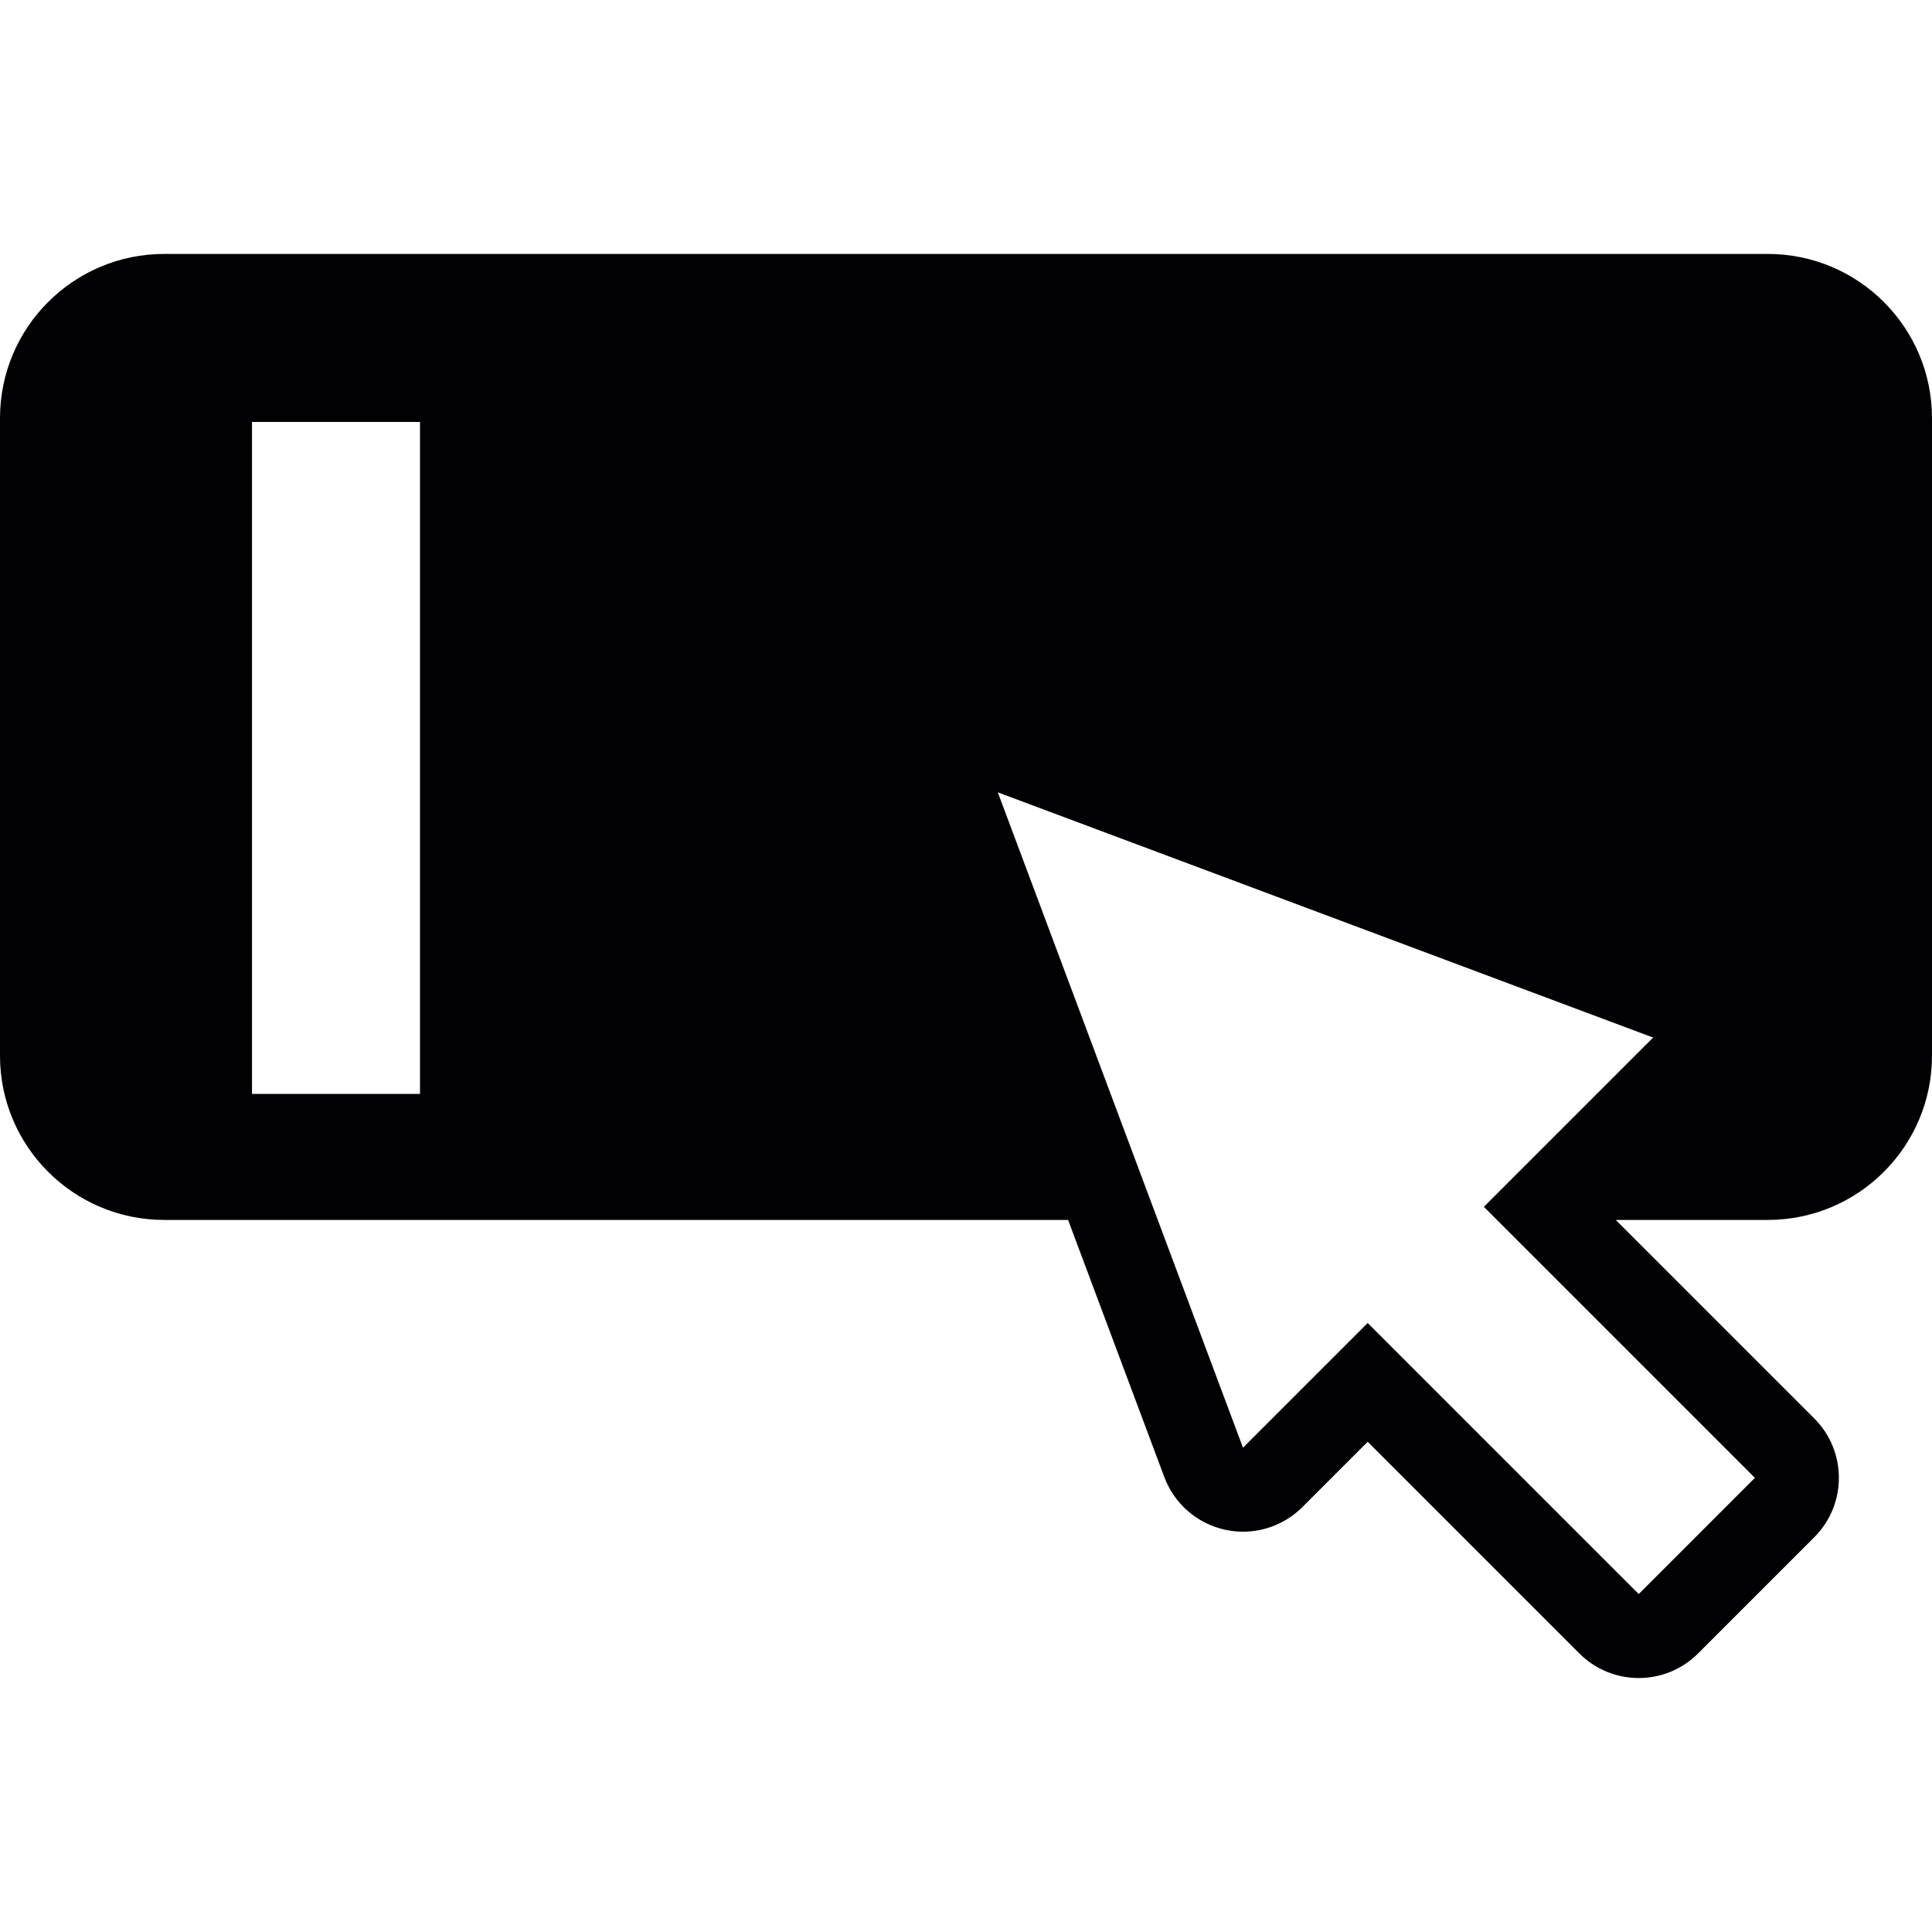
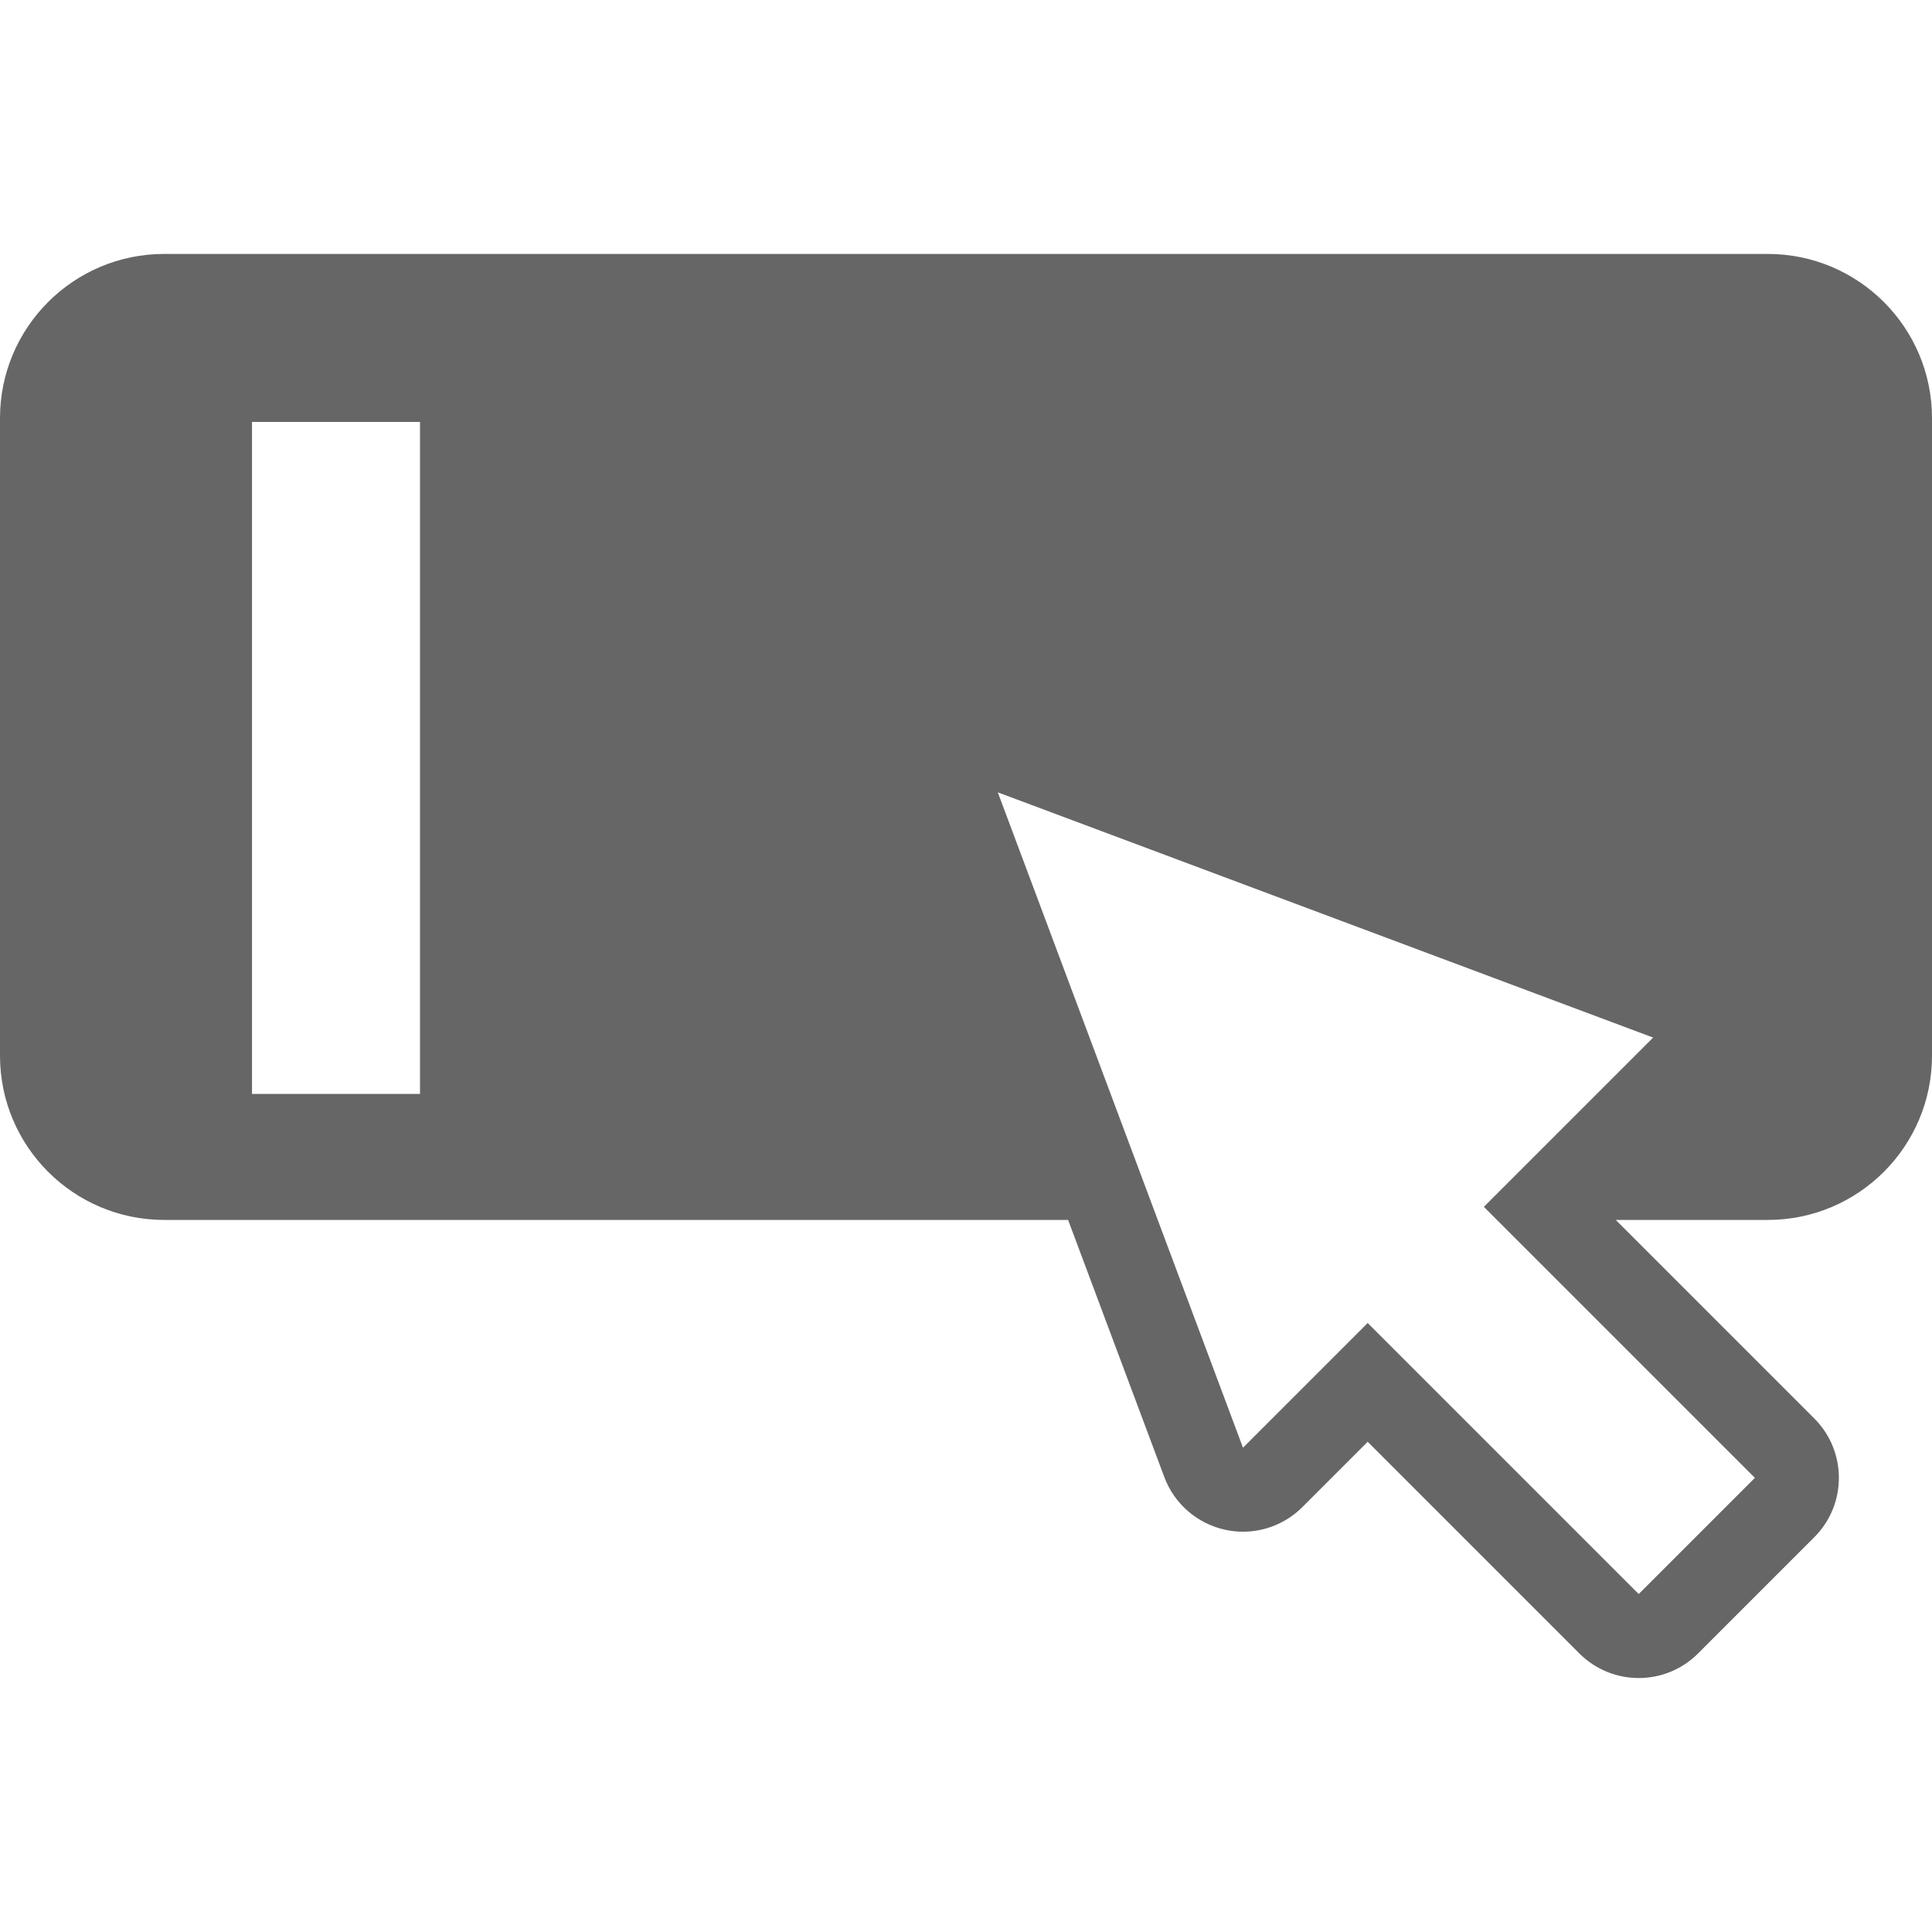
<svg xmlns="http://www.w3.org/2000/svg" version="1.1" id="Capa_1" x="0px" y="0px" viewBox="0 0 46 46" style="enable-background:new 0 0 46 46;" xml:space="preserve">
  <g>
-     <path style="fill:#010002;" d="M42.088,6.046H3.911C1.751,6.046,0,7.797,0,9.957v15.178c0,2.16,1.751,3.911,3.911,3.911h21.52   l2.291,6.123c0.238,0.637,0.784,1.109,1.449,1.254c0.141,0.031,0.283,0.046,0.424,0.046c0.525,0,1.035-0.207,1.414-0.586   l1.555-1.555l5.039,5.039c0.391,0.391,0.902,0.586,1.414,0.586s1.024-0.195,1.414-0.586l2.766-2.766   c0.781-0.781,0.781-2.047,0-2.828l-4.727-4.727h3.619c2.16,0,3.911-1.751,3.911-3.911V9.957C46,7.797,44.249,6.046,42.088,6.046z    M39.36,24.704l-4.03,4.03l0.312,0.312l6.141,6.141l-2.766,2.766L32.564,31.5l-2.969,2.969l-2.029-5.423l-3.809-10.181   L39.36,24.704z M10,26.046H6v-16h4V26.046z" />
+     <path style="fill:#666;" d="M42.088,6.046H3.911C1.751,6.046,0,7.797,0,9.957v15.178c0,2.16,1.751,3.911,3.911,3.911h21.52   l2.291,6.123c0.238,0.637,0.784,1.109,1.449,1.254c0.141,0.031,0.283,0.046,0.424,0.046c0.525,0,1.035-0.207,1.414-0.586   l1.555-1.555l5.039,5.039c0.391,0.391,0.902,0.586,1.414,0.586s1.024-0.195,1.414-0.586l2.766-2.766   c0.781-0.781,0.781-2.047,0-2.828l-4.727-4.727h3.619c2.16,0,3.911-1.751,3.911-3.911V9.957C46,7.797,44.249,6.046,42.088,6.046z    M39.36,24.704l-4.03,4.03l0.312,0.312l6.141,6.141l-2.766,2.766L32.564,31.5l-2.969,2.969l-2.029-5.423l-3.809-10.181   L39.36,24.704z M10,26.046H6v-16h4V26.046z" />
  </g>
  <g>
</g>
  <g>
</g>
  <g>
</g>
  <g>
</g>
  <g>
</g>
  <g>
</g>
  <g>
</g>
  <g>
</g>
  <g>
</g>
  <g>
</g>
  <g>
</g>
  <g>
</g>
  <g>
</g>
  <g>
</g>
  <g>
</g>
</svg>
